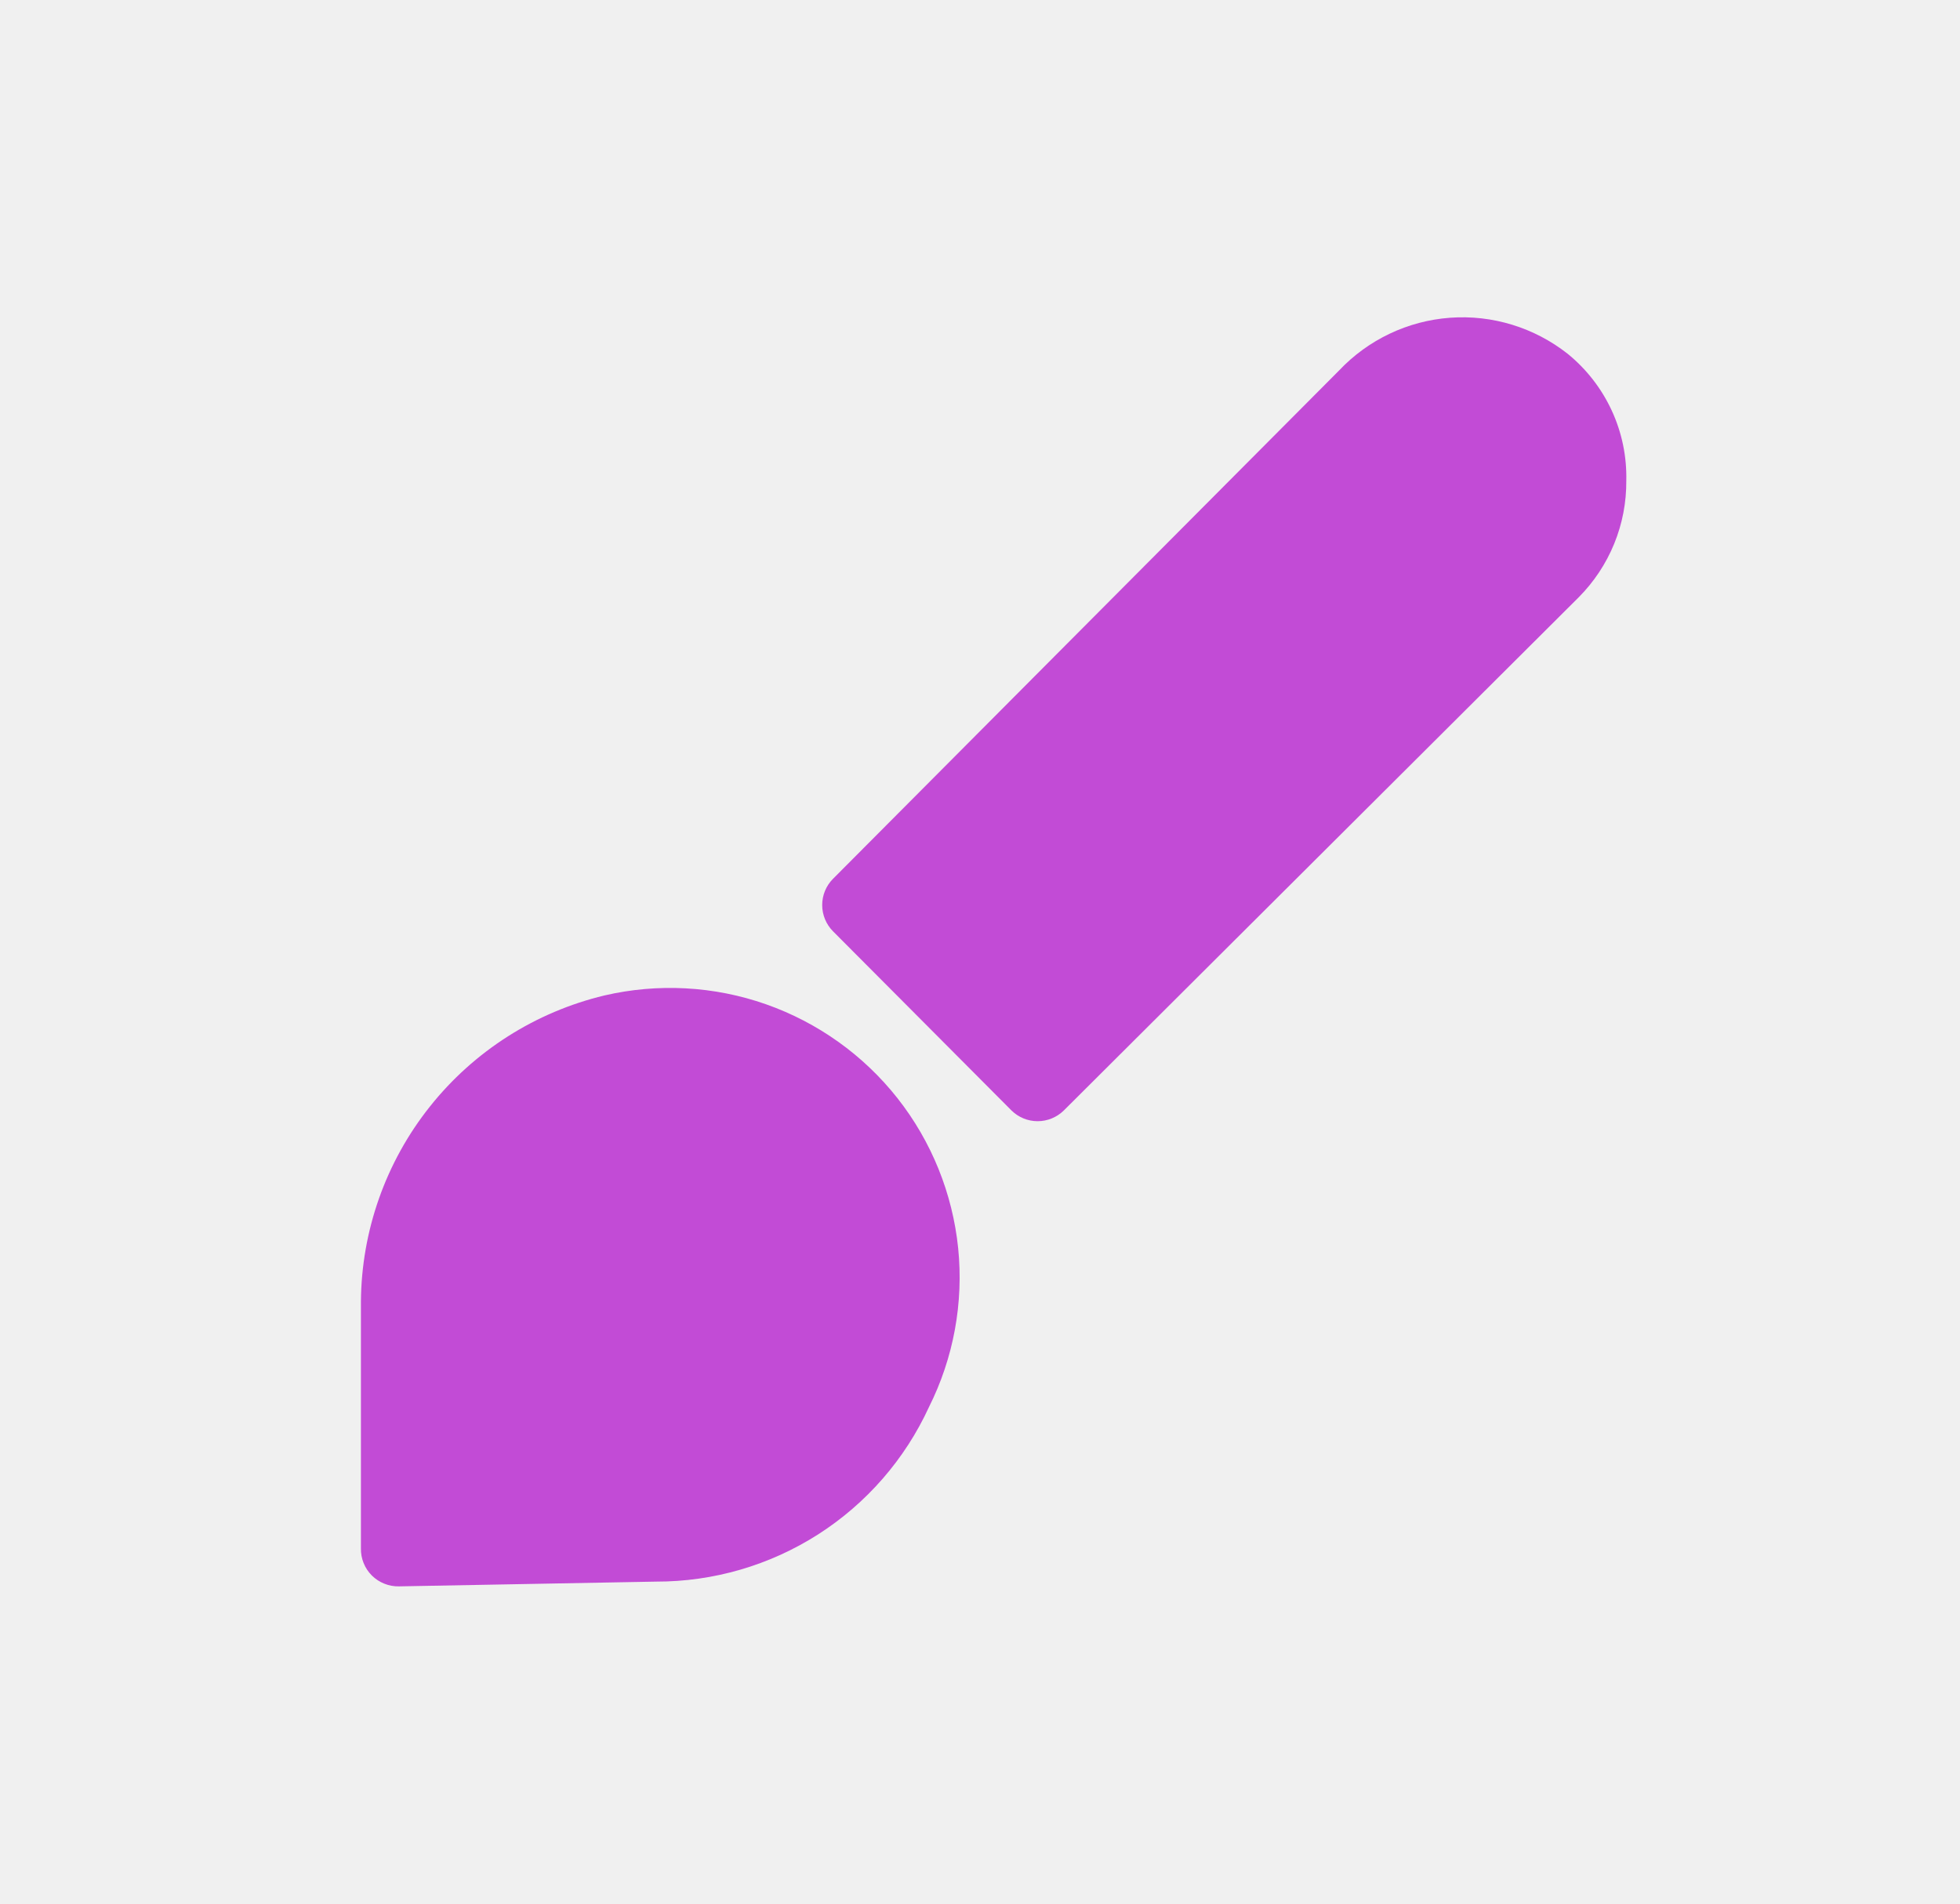
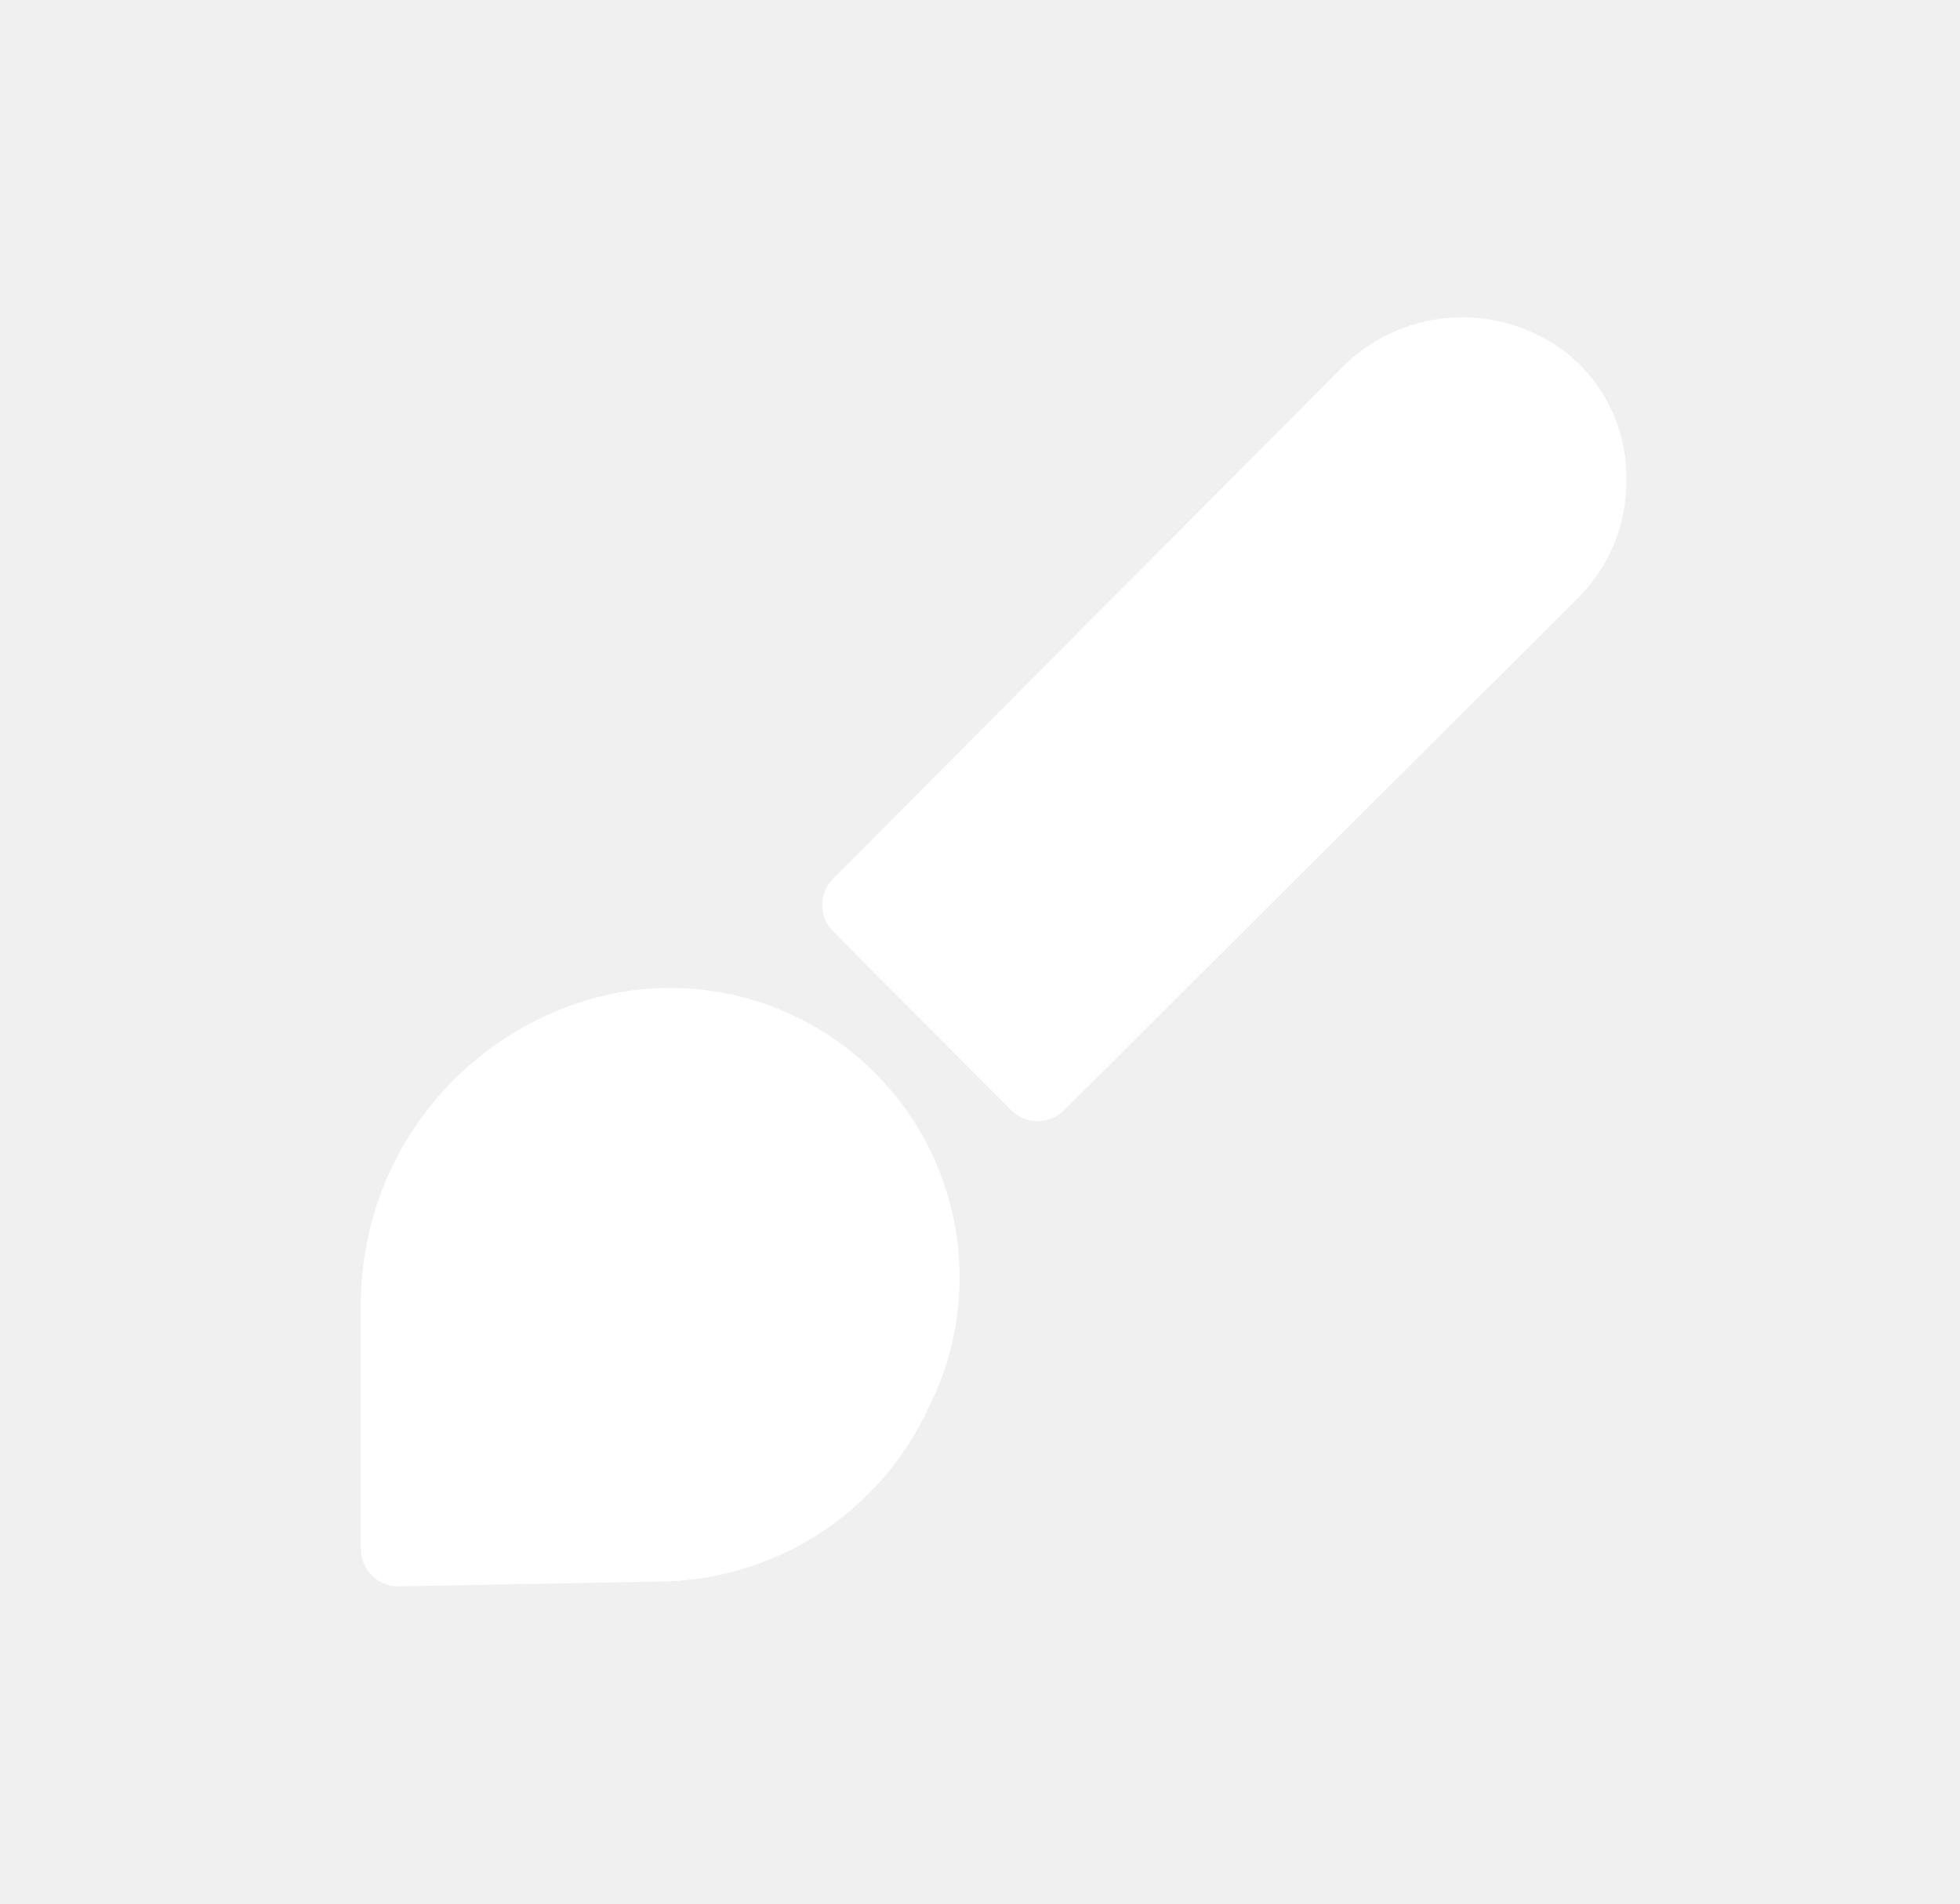
<svg xmlns="http://www.w3.org/2000/svg" width="35" height="34" viewBox="0 0 35 34" fill="none">
-   <path d="M10.794 17.779C9.563 18.074 8.465 18.772 7.677 19.763C6.888 20.754 6.455 21.981 6.445 23.247V27.653C6.443 27.743 6.459 27.832 6.493 27.916C6.526 27.999 6.576 28.075 6.64 28.139C6.704 28.202 6.779 28.252 6.863 28.285C6.946 28.319 7.035 28.335 7.125 28.333L11.715 28.248C12.741 28.25 13.745 27.957 14.609 27.405C15.473 26.852 16.16 26.063 16.588 25.132C17.028 24.254 17.209 23.269 17.11 22.292C17.01 21.315 16.634 20.386 16.027 19.615C15.419 18.844 14.604 18.262 13.677 17.936C12.751 17.611 11.751 17.557 10.794 17.779Z" fill="#C24BD6" />
-   <path d="M27.993 6.318C27.398 5.85 26.65 5.62 25.895 5.675C25.14 5.73 24.433 6.066 23.913 6.616L14.874 15.697C14.751 15.821 14.682 15.989 14.682 16.164C14.682 16.339 14.751 16.507 14.874 16.632L18.062 19.833C18.186 19.956 18.354 20.025 18.529 20.025C18.704 20.025 18.872 19.956 18.997 19.833L28.191 10.668C28.463 10.394 28.679 10.069 28.825 9.711C28.971 9.354 29.044 8.971 29.041 8.585C29.051 8.152 28.962 7.723 28.78 7.33C28.598 6.937 28.329 6.591 27.993 6.318Z" fill="#C24BD6" />
+   <path d="M10.794 17.779C9.563 18.074 8.465 18.772 7.677 19.763C6.888 20.754 6.455 21.981 6.445 23.247V27.653C6.443 27.743 6.459 27.832 6.493 27.916C6.526 27.999 6.576 28.075 6.64 28.139C6.704 28.202 6.779 28.252 6.863 28.285C6.946 28.319 7.035 28.335 7.125 28.333L11.715 28.248C12.741 28.25 13.745 27.957 14.609 27.405C15.473 26.852 16.16 26.063 16.588 25.132C17.028 24.254 17.209 23.269 17.11 22.292C17.01 21.315 16.634 20.386 16.027 19.615C15.419 18.844 14.604 18.262 13.677 17.936C12.751 17.611 11.751 17.557 10.794 17.779Z" fill="#fff" />
+   <path d="M27.993 6.318C27.398 5.85 26.65 5.62 25.895 5.675C25.14 5.73 24.433 6.066 23.913 6.616L14.874 15.697C14.751 15.821 14.682 15.989 14.682 16.164C14.682 16.339 14.751 16.507 14.874 16.632L18.062 19.833C18.186 19.956 18.354 20.025 18.529 20.025C18.704 20.025 18.872 19.956 18.997 19.833L28.191 10.668C28.463 10.394 28.679 10.069 28.825 9.711C28.971 9.354 29.044 8.971 29.041 8.585C29.051 8.152 28.962 7.723 28.78 7.33C28.598 6.937 28.329 6.591 27.993 6.318Z" fill="#fff" />
</svg>
